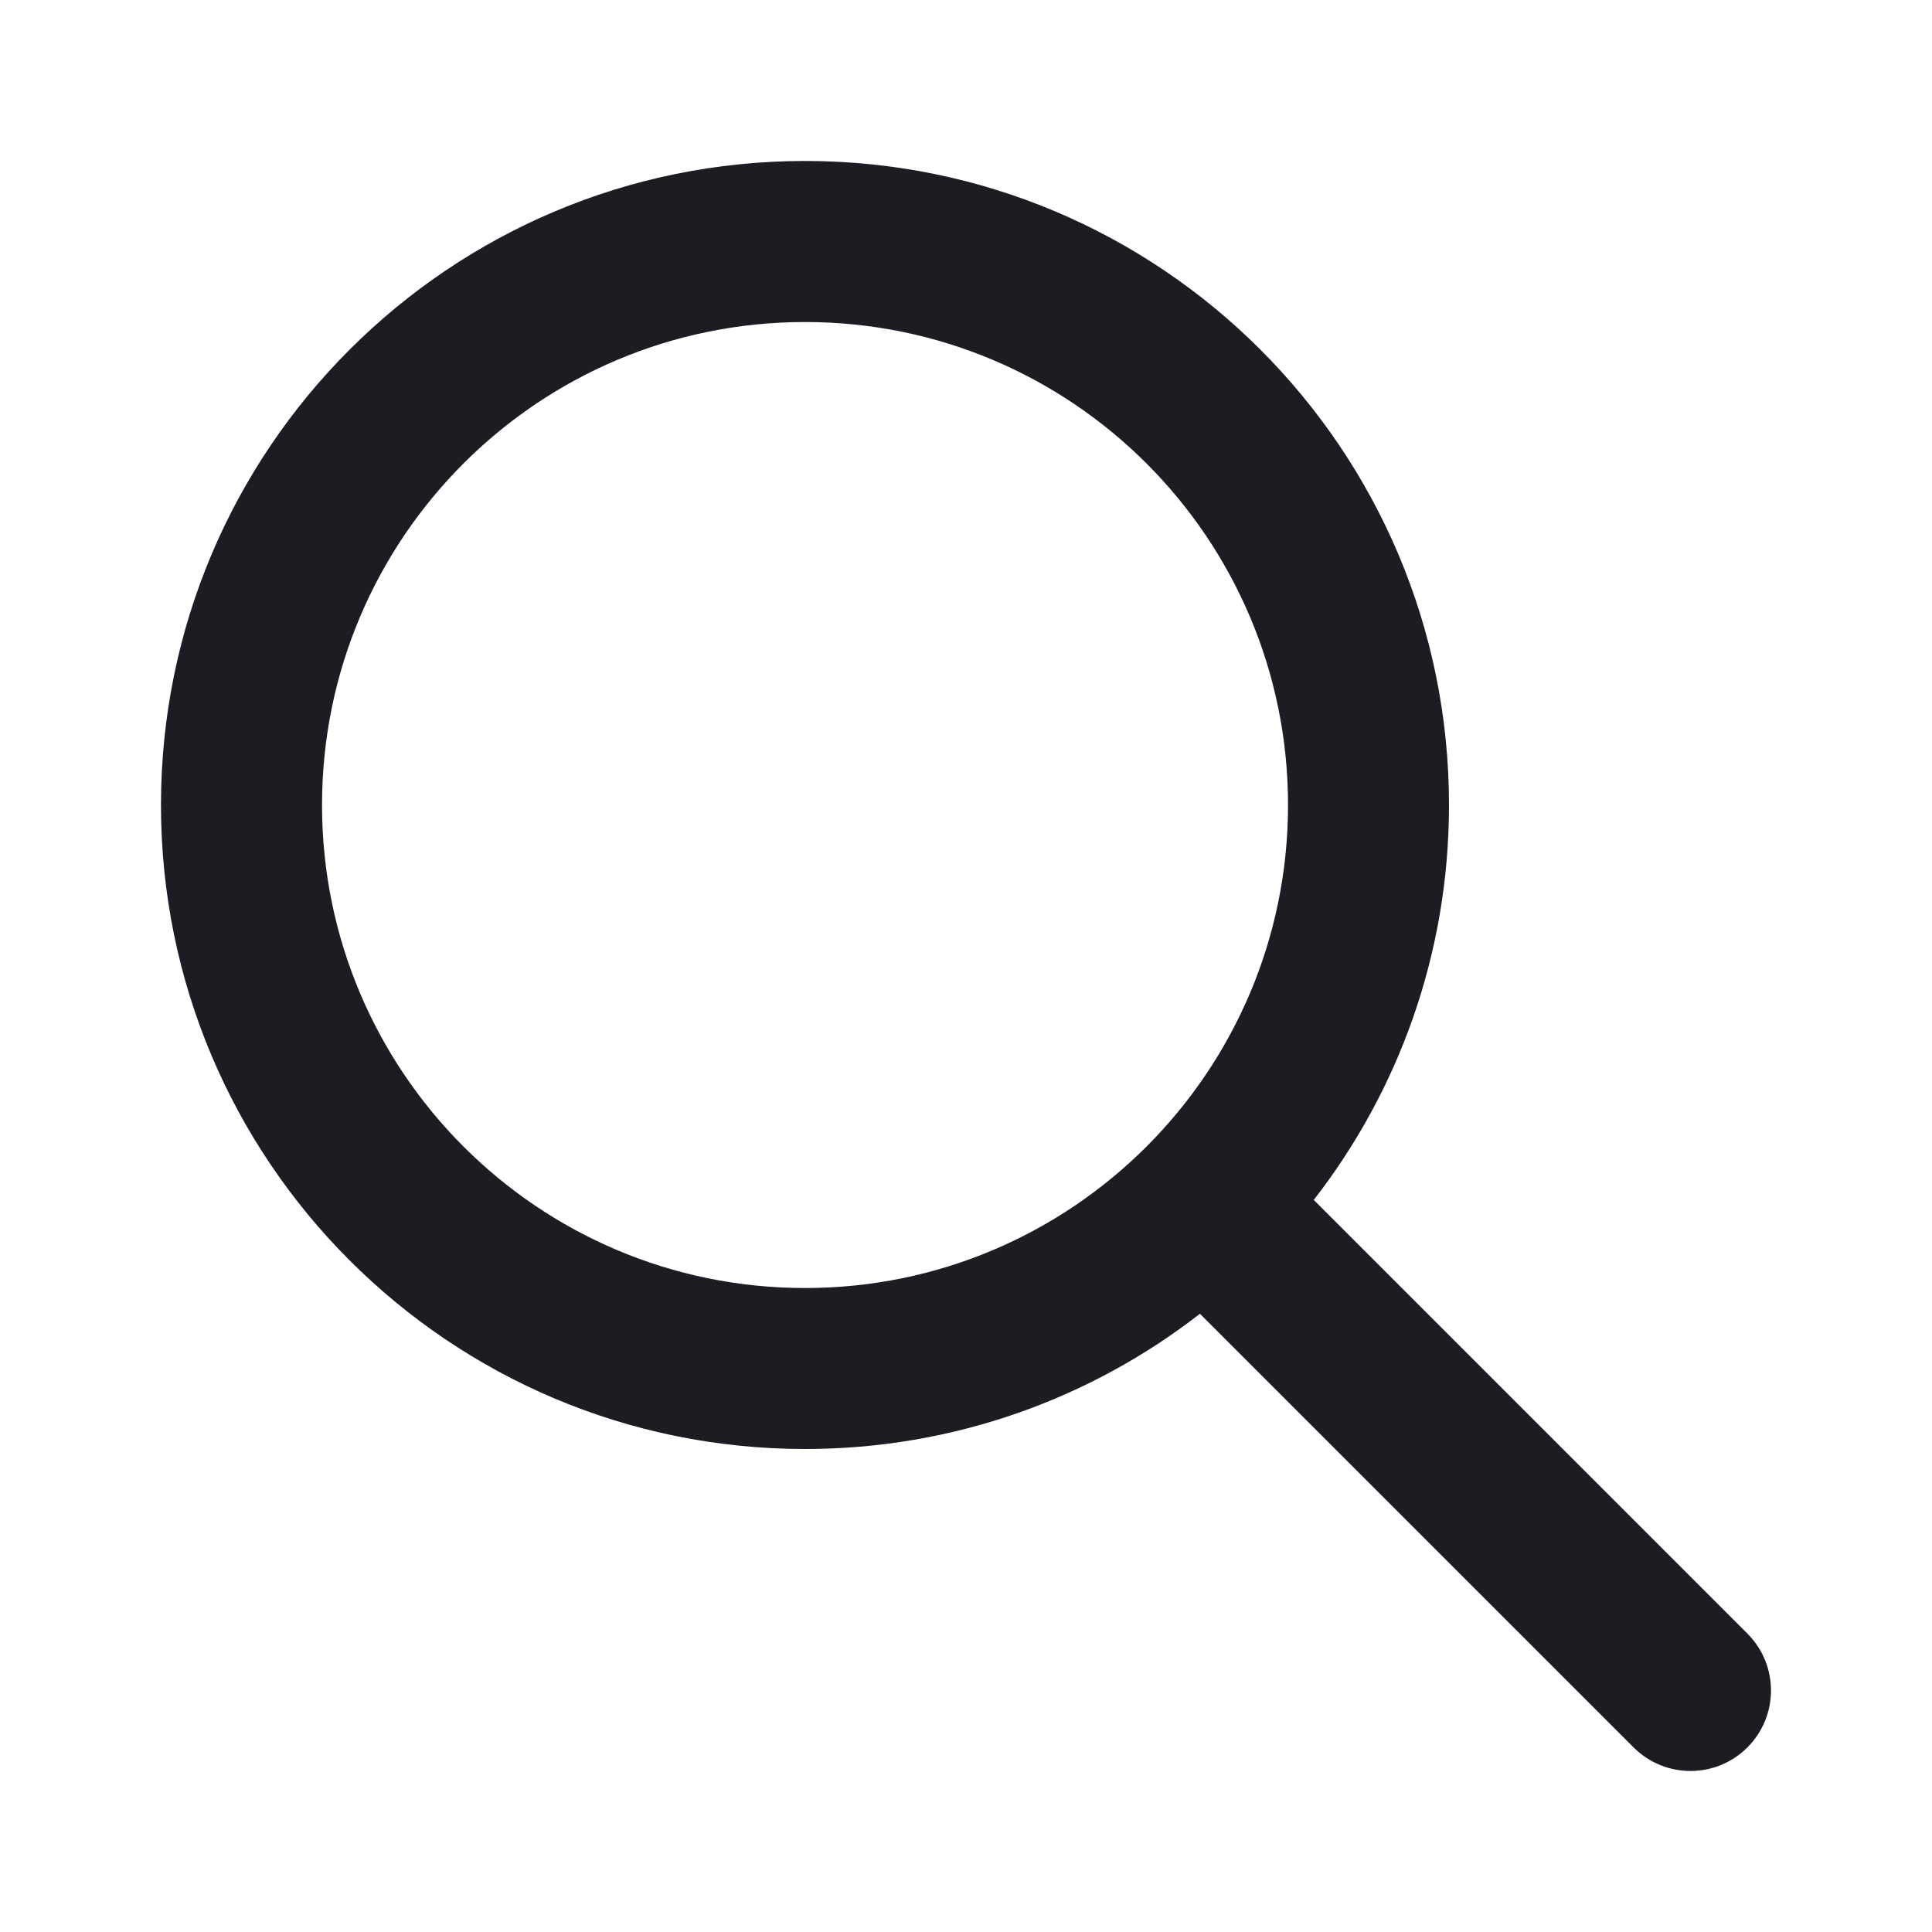
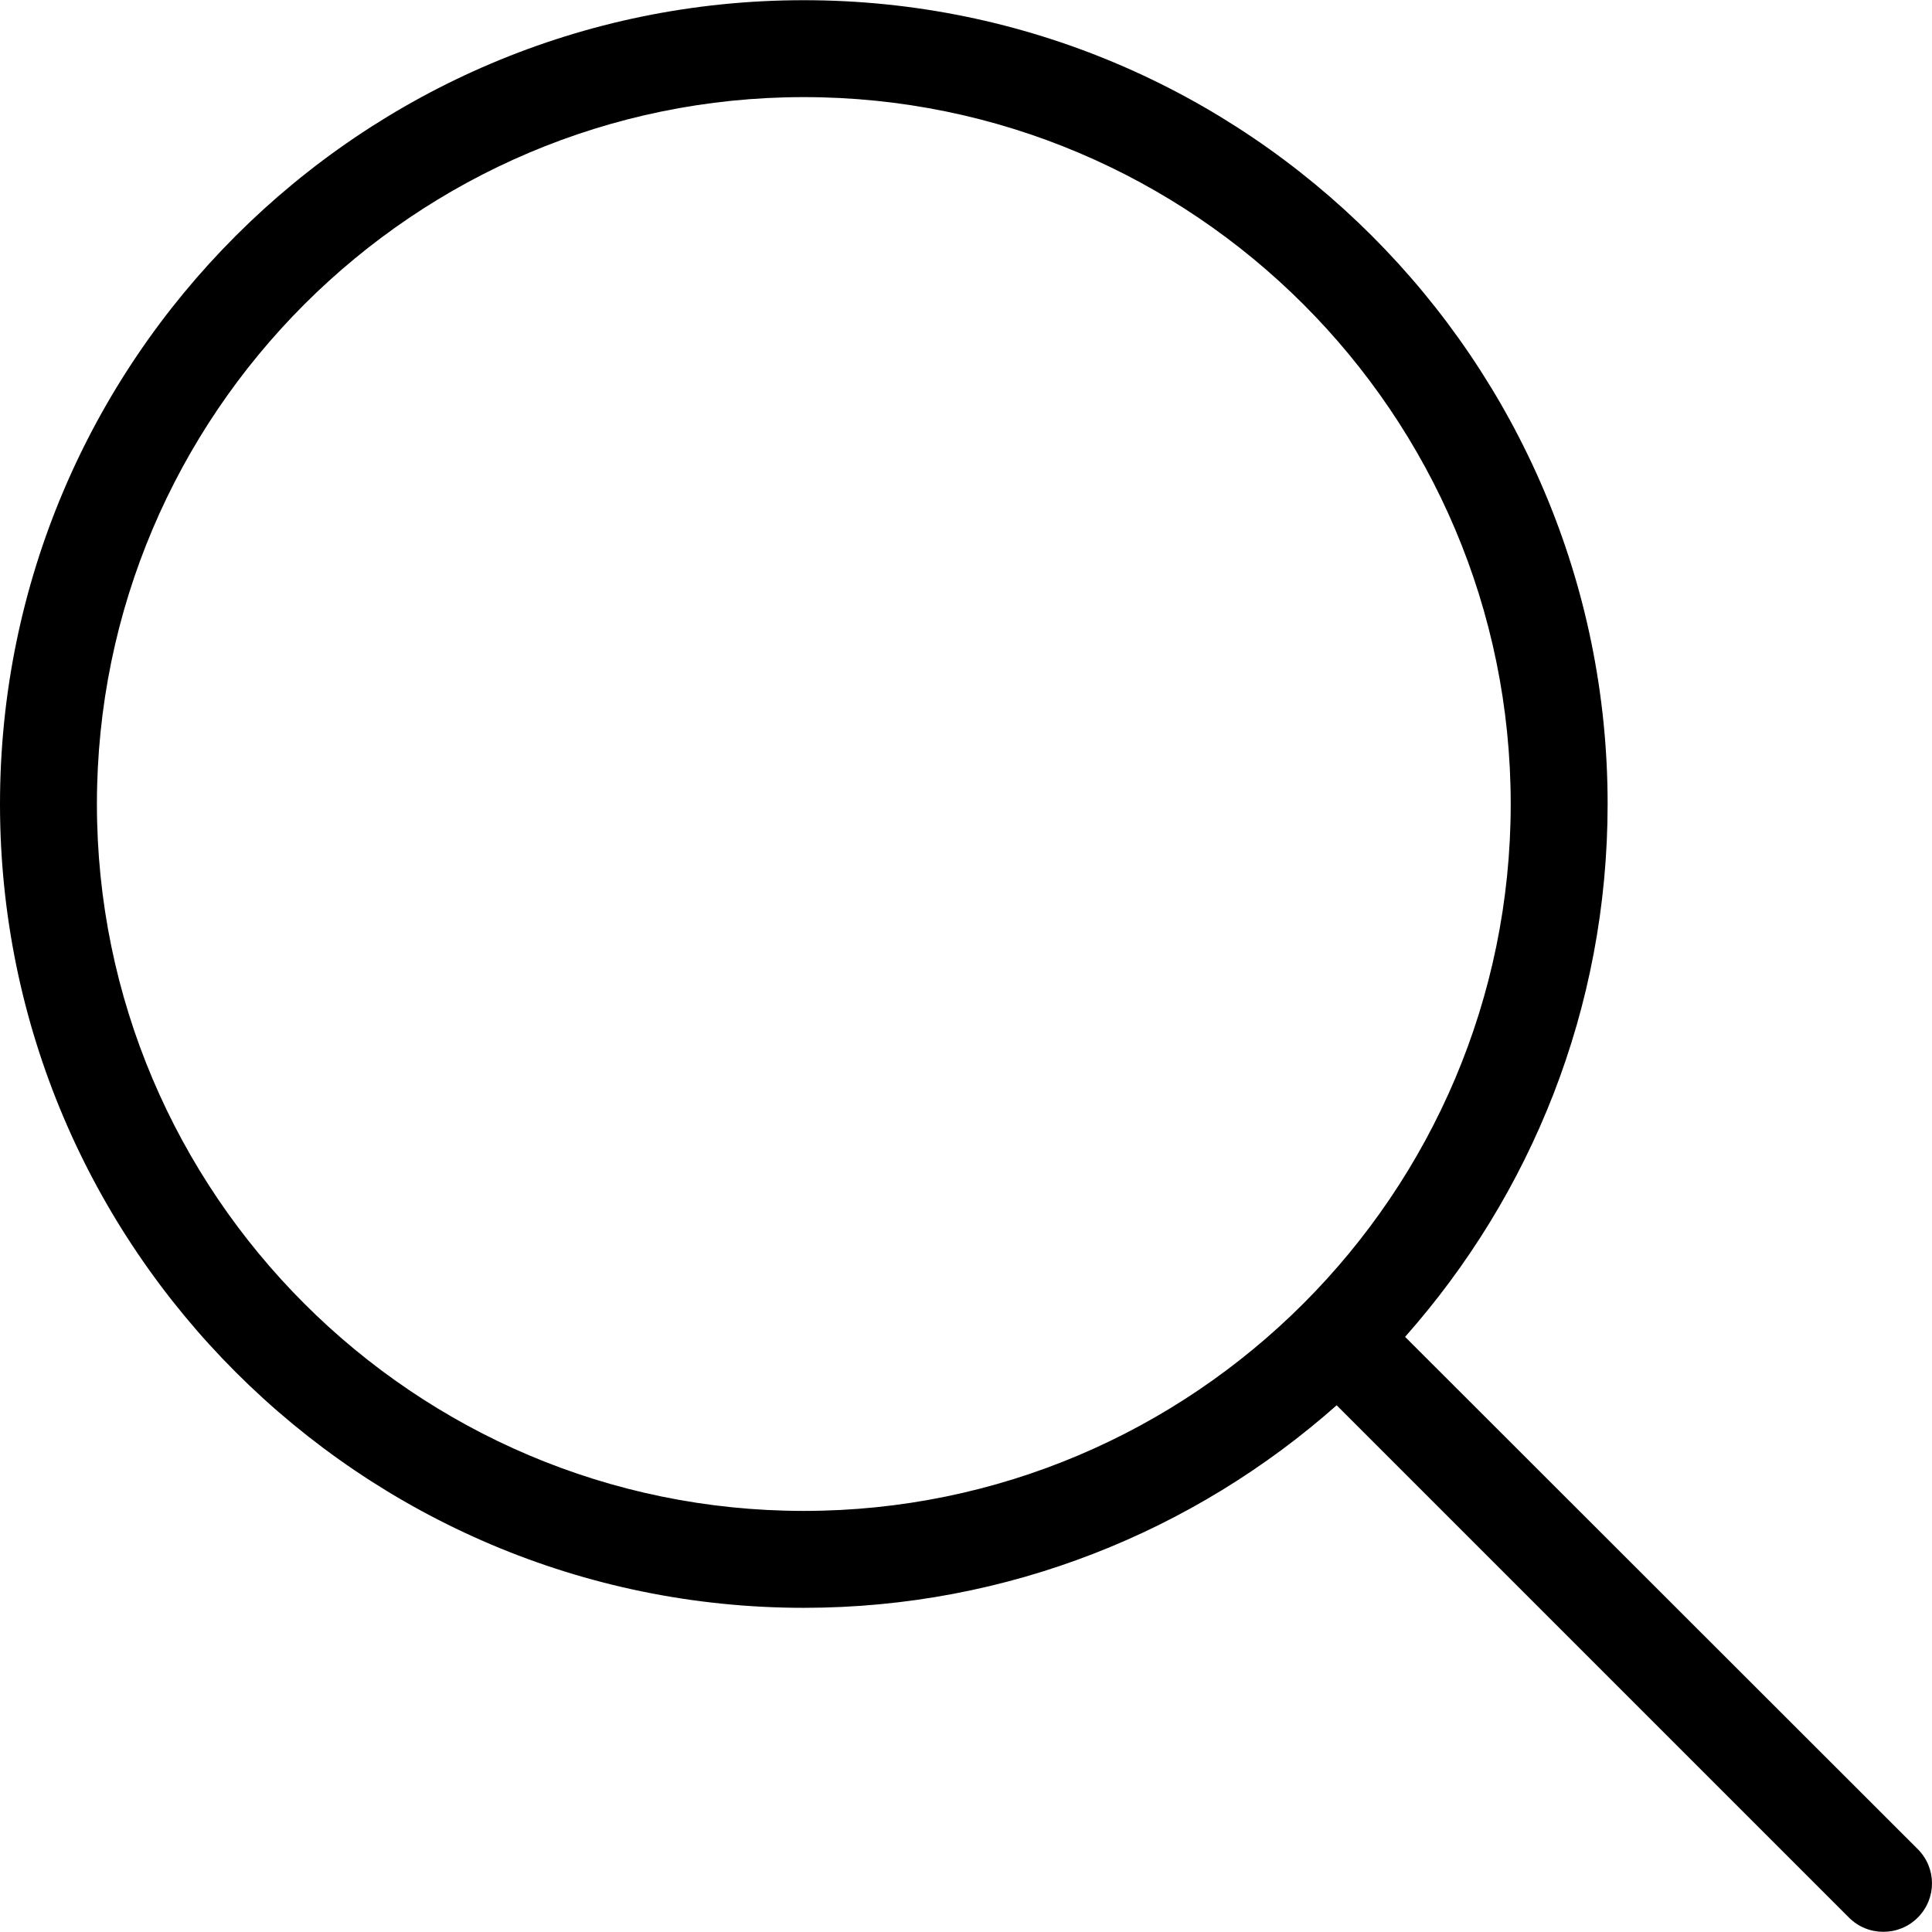
- <svg xmlns="http://www.w3.org/2000/svg" width="22" height="22" viewBox="0 0 22 22" fill="none">
-   <path d="M9.167 3.667C6.129 3.667 3.667 6.129 3.667 9.167C3.667 12.204 6.129 14.667 9.167 14.667C12.204 14.667 14.667 12.204 14.667 9.167C14.667 6.129 12.204 3.667 9.167 3.667ZM1.833 9.167C1.833 5.117 5.117 1.833 9.167 1.833C13.217 1.833 16.5 5.117 16.5 9.167C16.5 10.861 15.925 12.422 14.96 13.664L19.898 18.602C20.256 18.96 20.256 19.54 19.898 19.898C19.54 20.256 18.96 20.256 18.602 19.898L13.664 14.96C12.422 15.925 10.861 16.5 9.167 16.5C5.117 16.5 1.833 13.217 1.833 9.167Z" fill="#1C1D22" />
+ <svg xmlns="http://www.w3.org/2000/svg" fill="#000000" height="800px" width="800px" version="1.1" id="Capa_1" viewBox="0 0 488.4 488.4" xml:space="preserve">
+   <g>
+     <g>
+       <path d="M0,203.25c0,112.1,91.2,203.2,203.2,203.2c51.6,0,98.8-19.4,134.7-51.2l129.5,129.5c2.4,2.4,5.5,3.6,8.7,3.6    s6.3-1.2,8.7-3.6c4.8-4.8,4.8-12.5,0-17.3l-129.6-129.5c31.8-35.9,51.2-83,51.2-134.7c0-112.1-91.2-203.2-203.2-203.2    S0,91.15,0,203.25z M381.9,203.25c0,98.5-80.2,178.7-178.7,178.7s-178.7-80.2-178.7-178.7s80.2-178.7,178.7-178.7    S381.9,104.65,381.9,203.25z" />
+     </g>
+   </g>
</svg>
